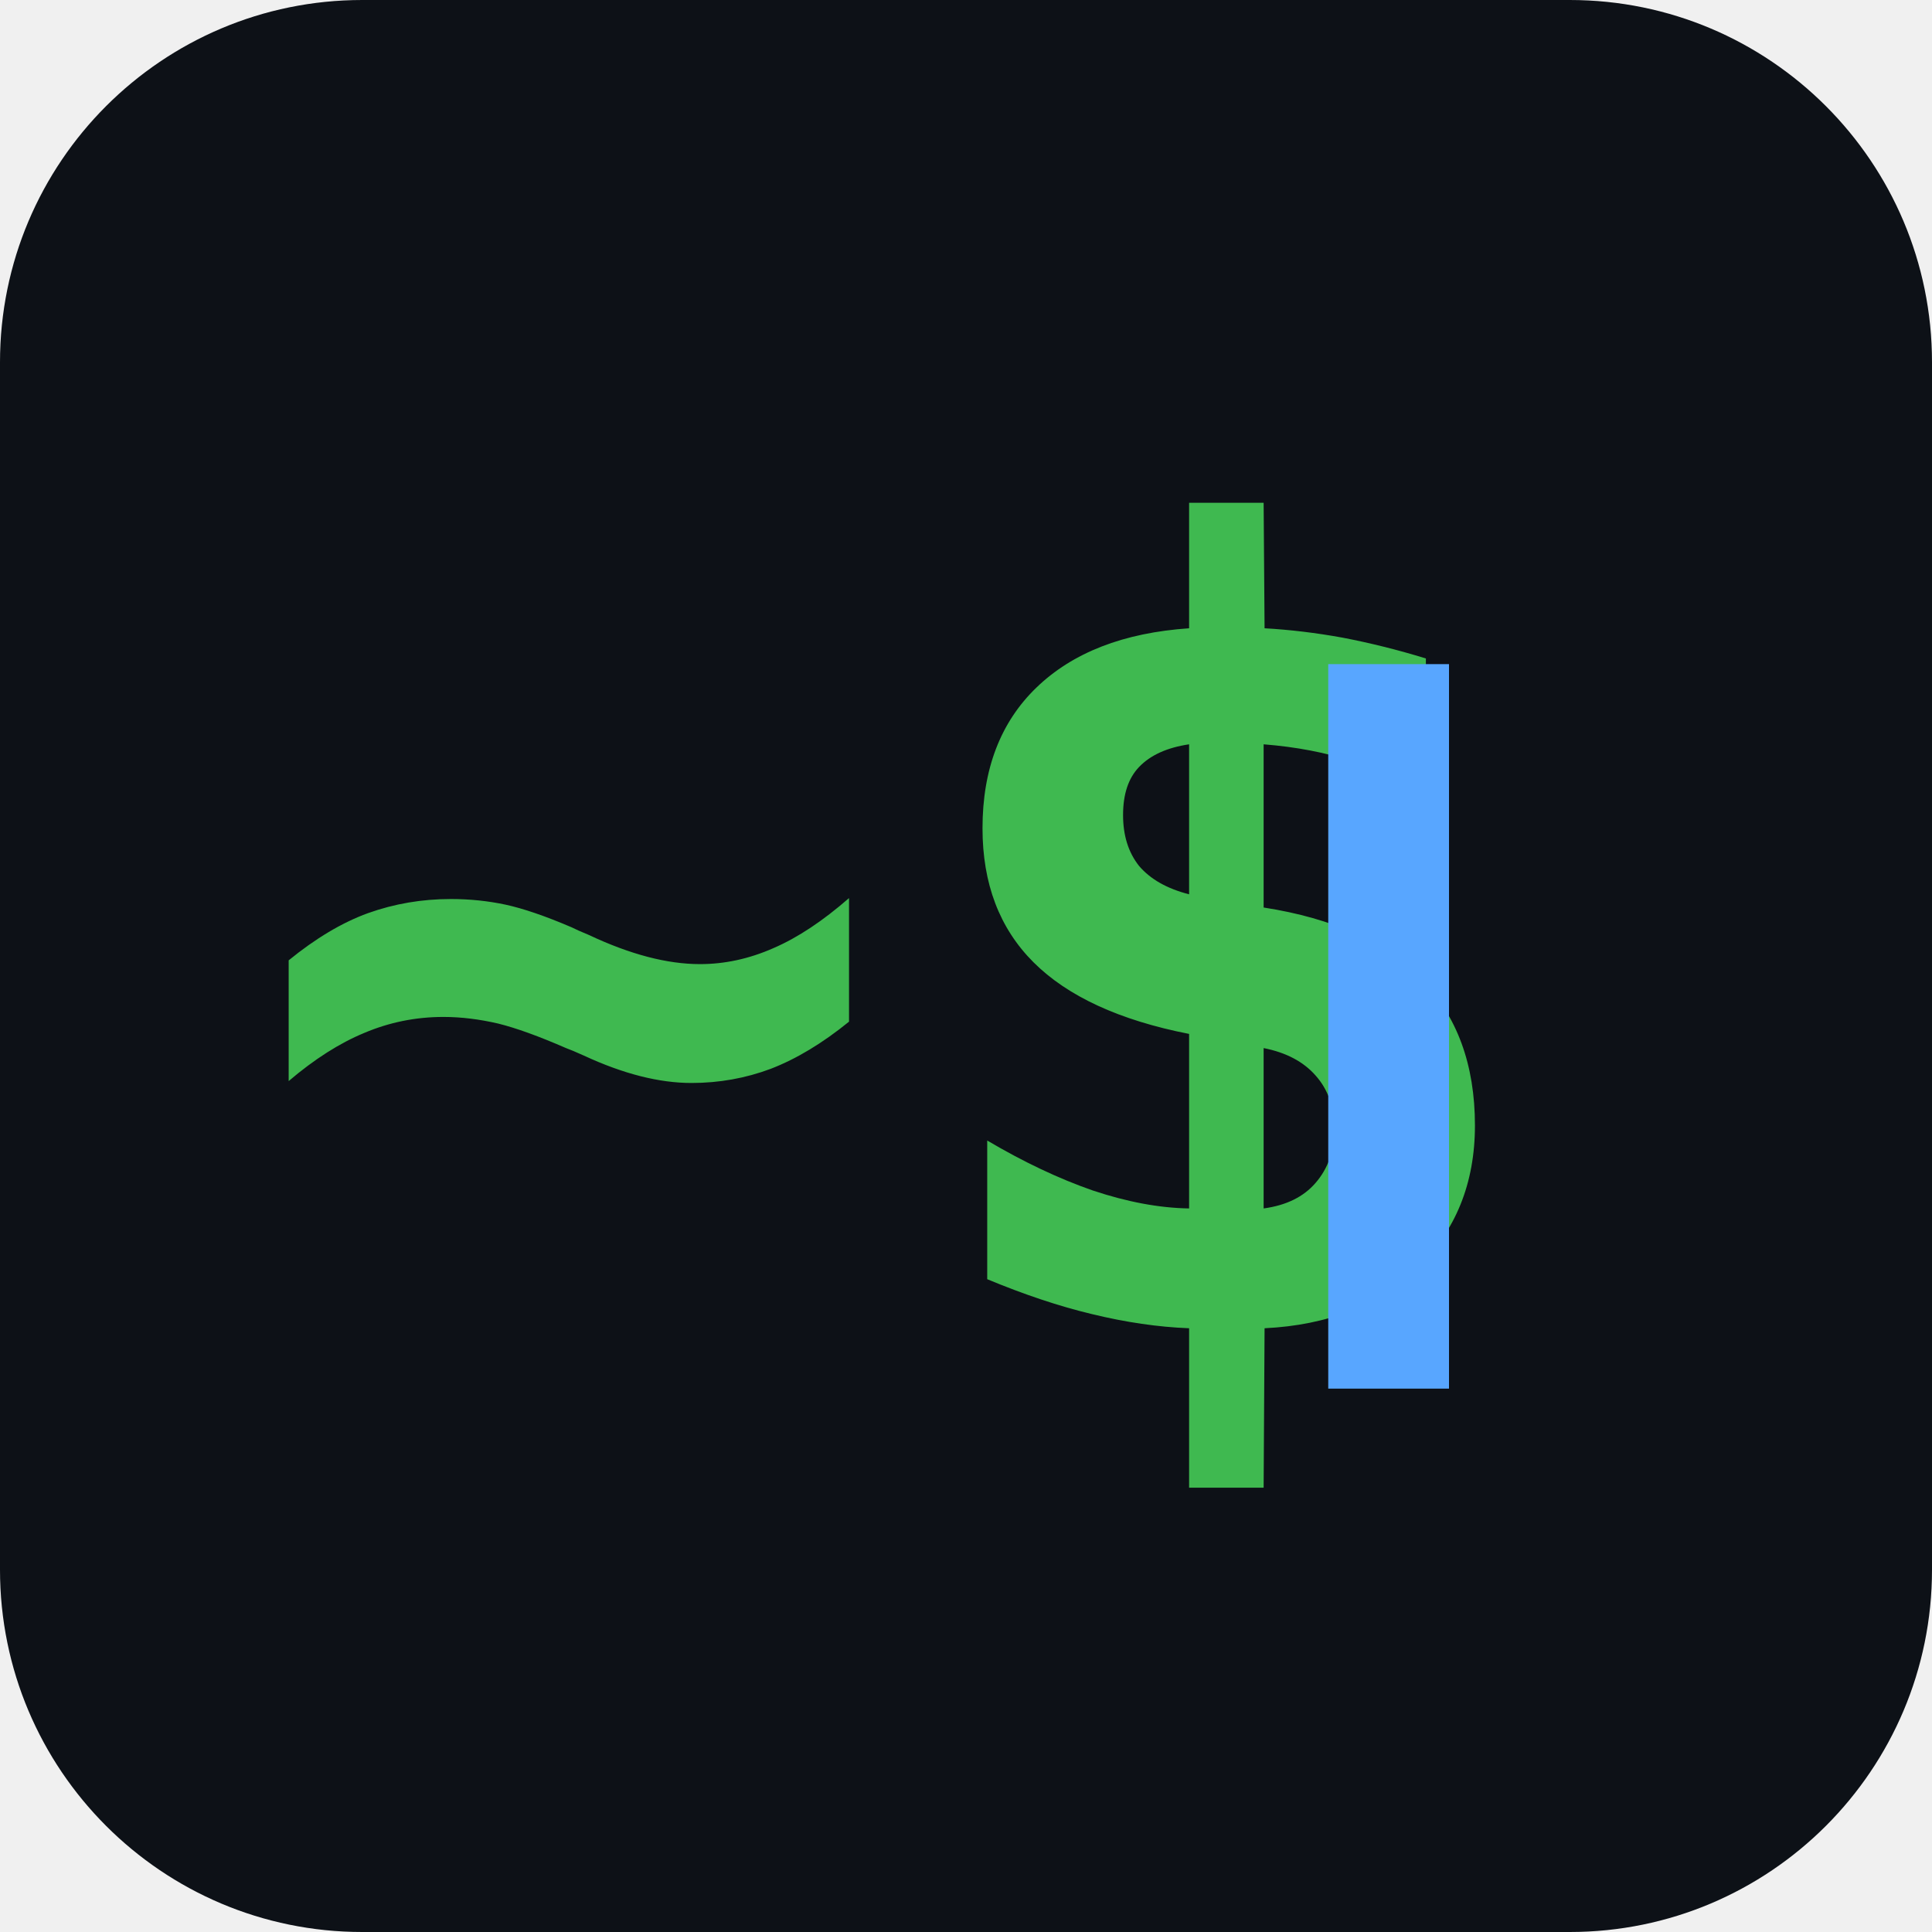
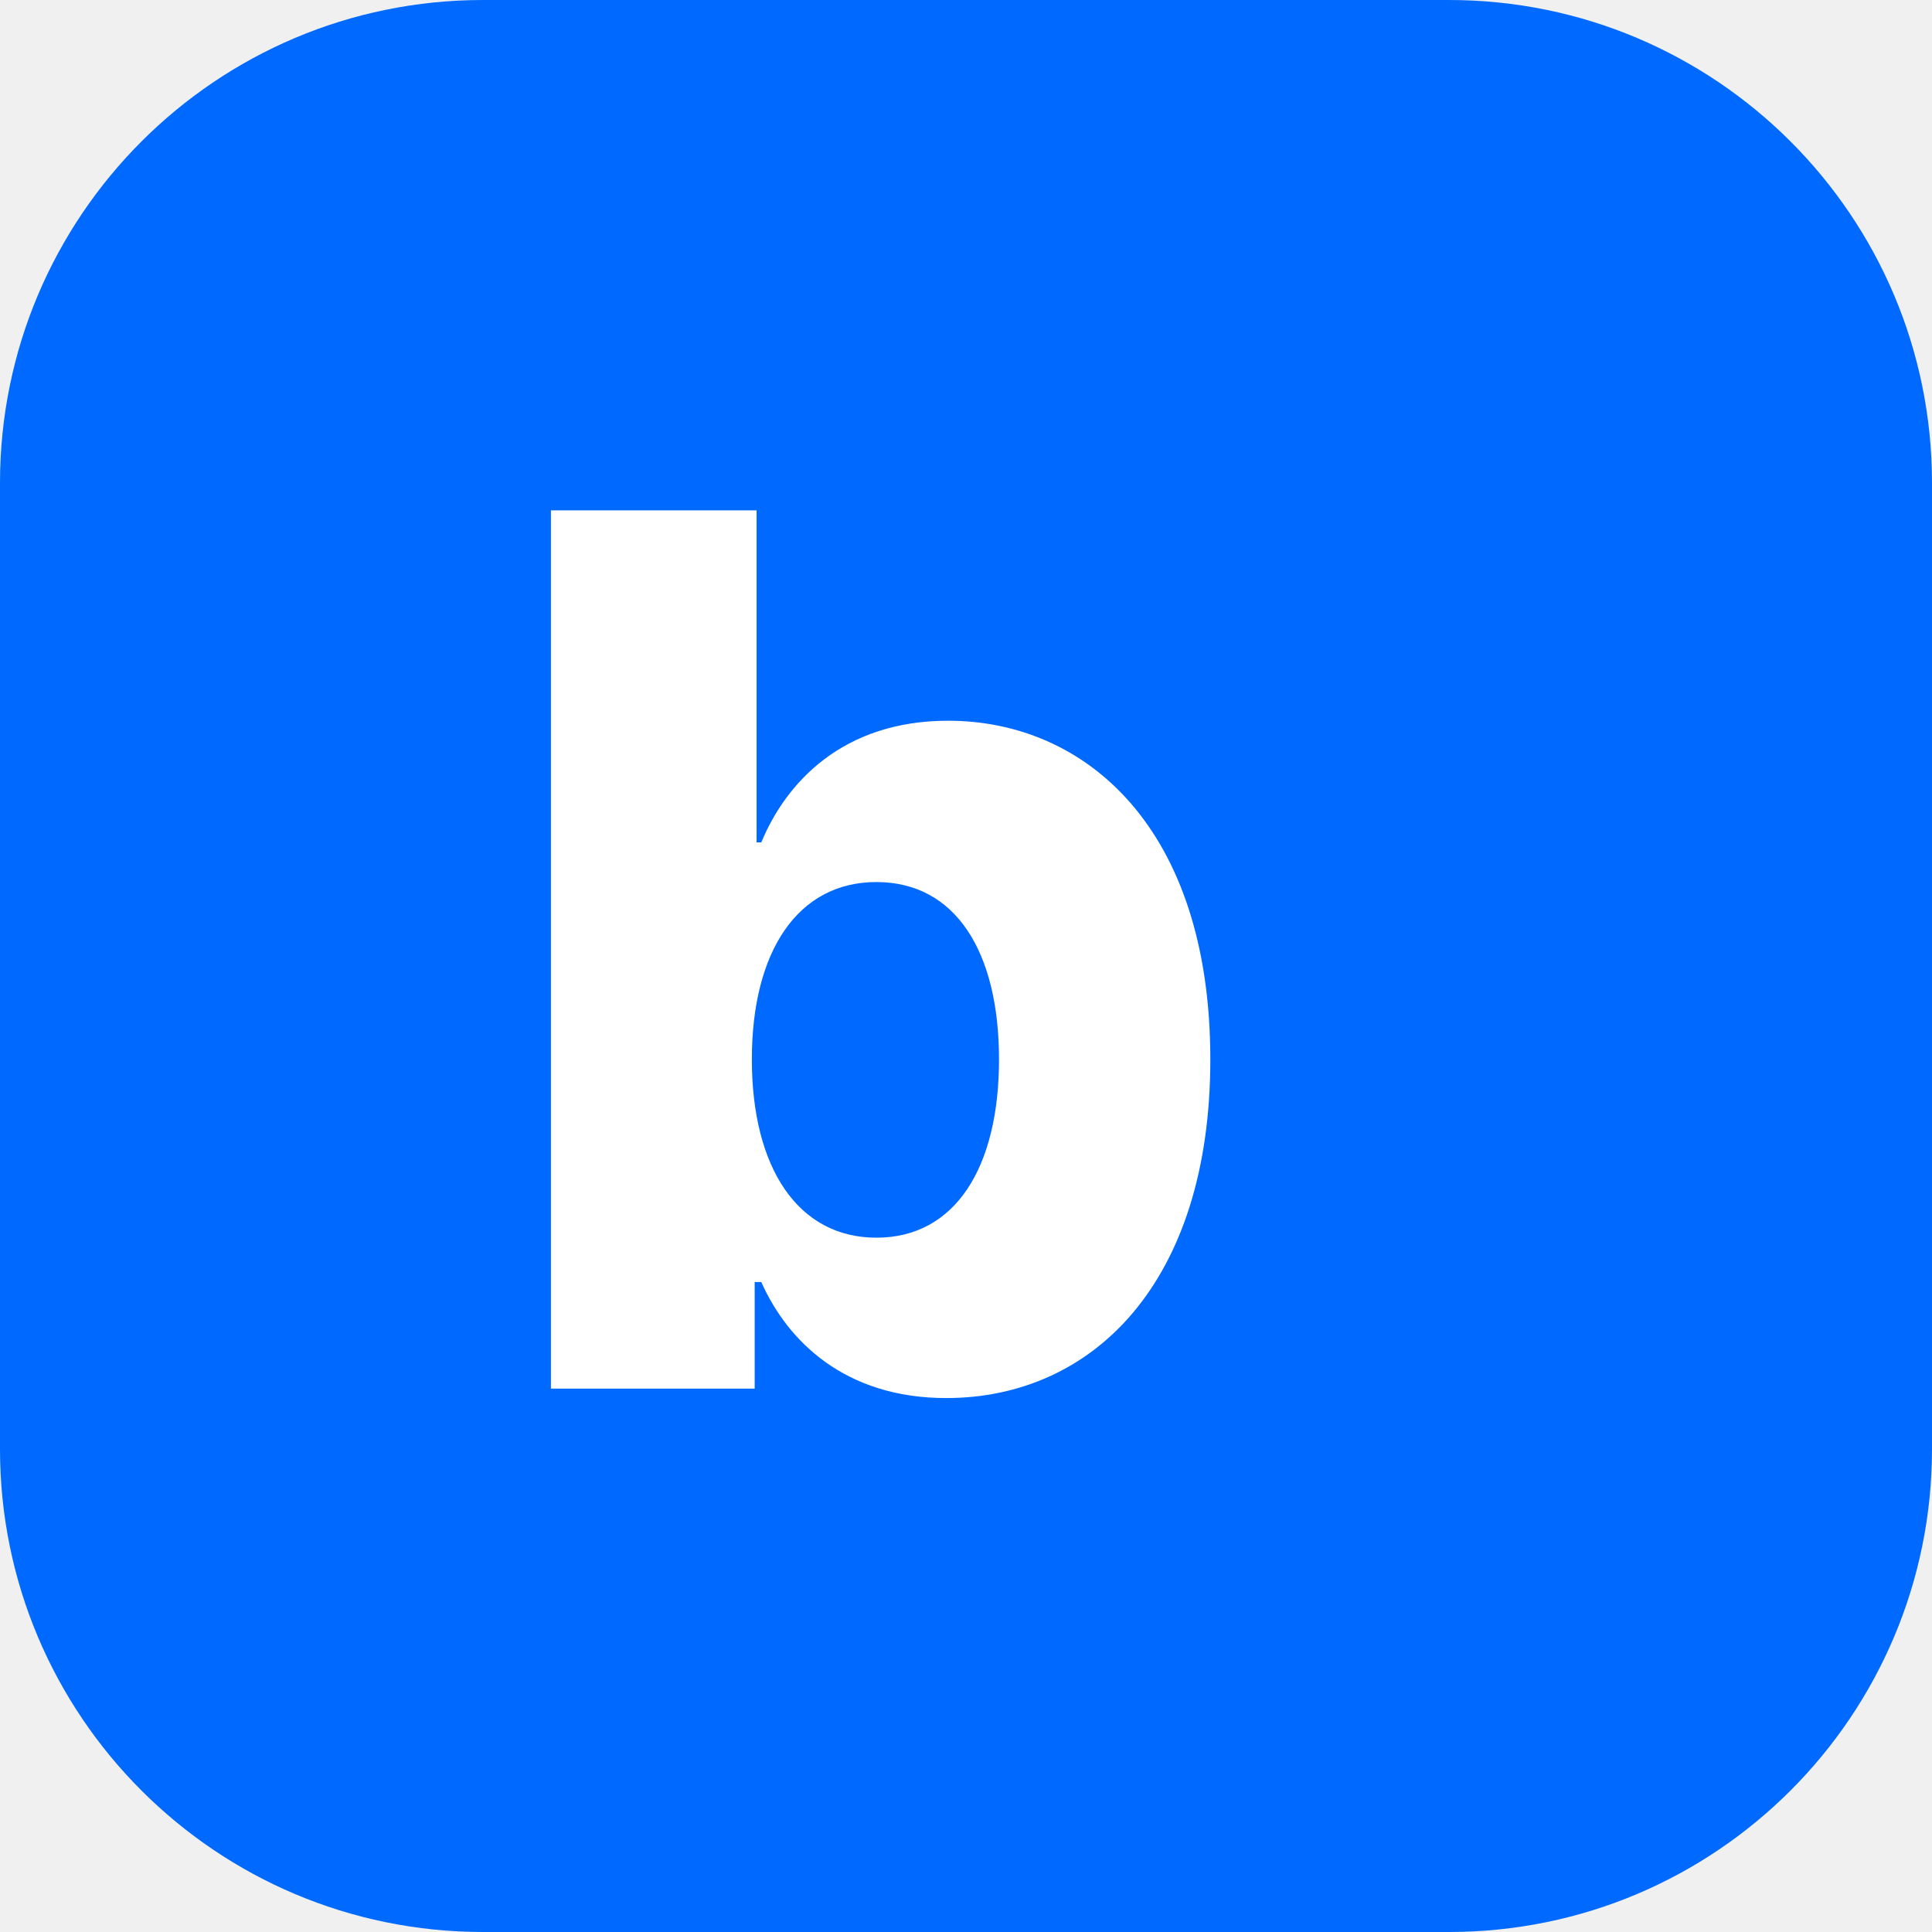
<svg xmlns="http://www.w3.org/2000/svg" viewBox="0 0 32 32">
-   <rect width="32" height="32" rx="6" fill="#0d1117" />
-   <text x="4" y="22" font-family="monospace" font-size="18" font-weight="bold" fill="#3fb950">~$</text>
-   <rect x="22" y="11" width="2" height="12" fill="#58a6ff">
-     <animate attributeName="opacity" values="1;0;1" dur="1.2s" repeatCount="indefinite" />
-   </rect>
+   <rect width="32" height="32" rx="8" fill="#0069FF" />
+   <text x="8" y="23" font-family="Inter, system-ui, sans-serif" font-size="20" font-weight="800" fill="white">b</text>
</svg>
